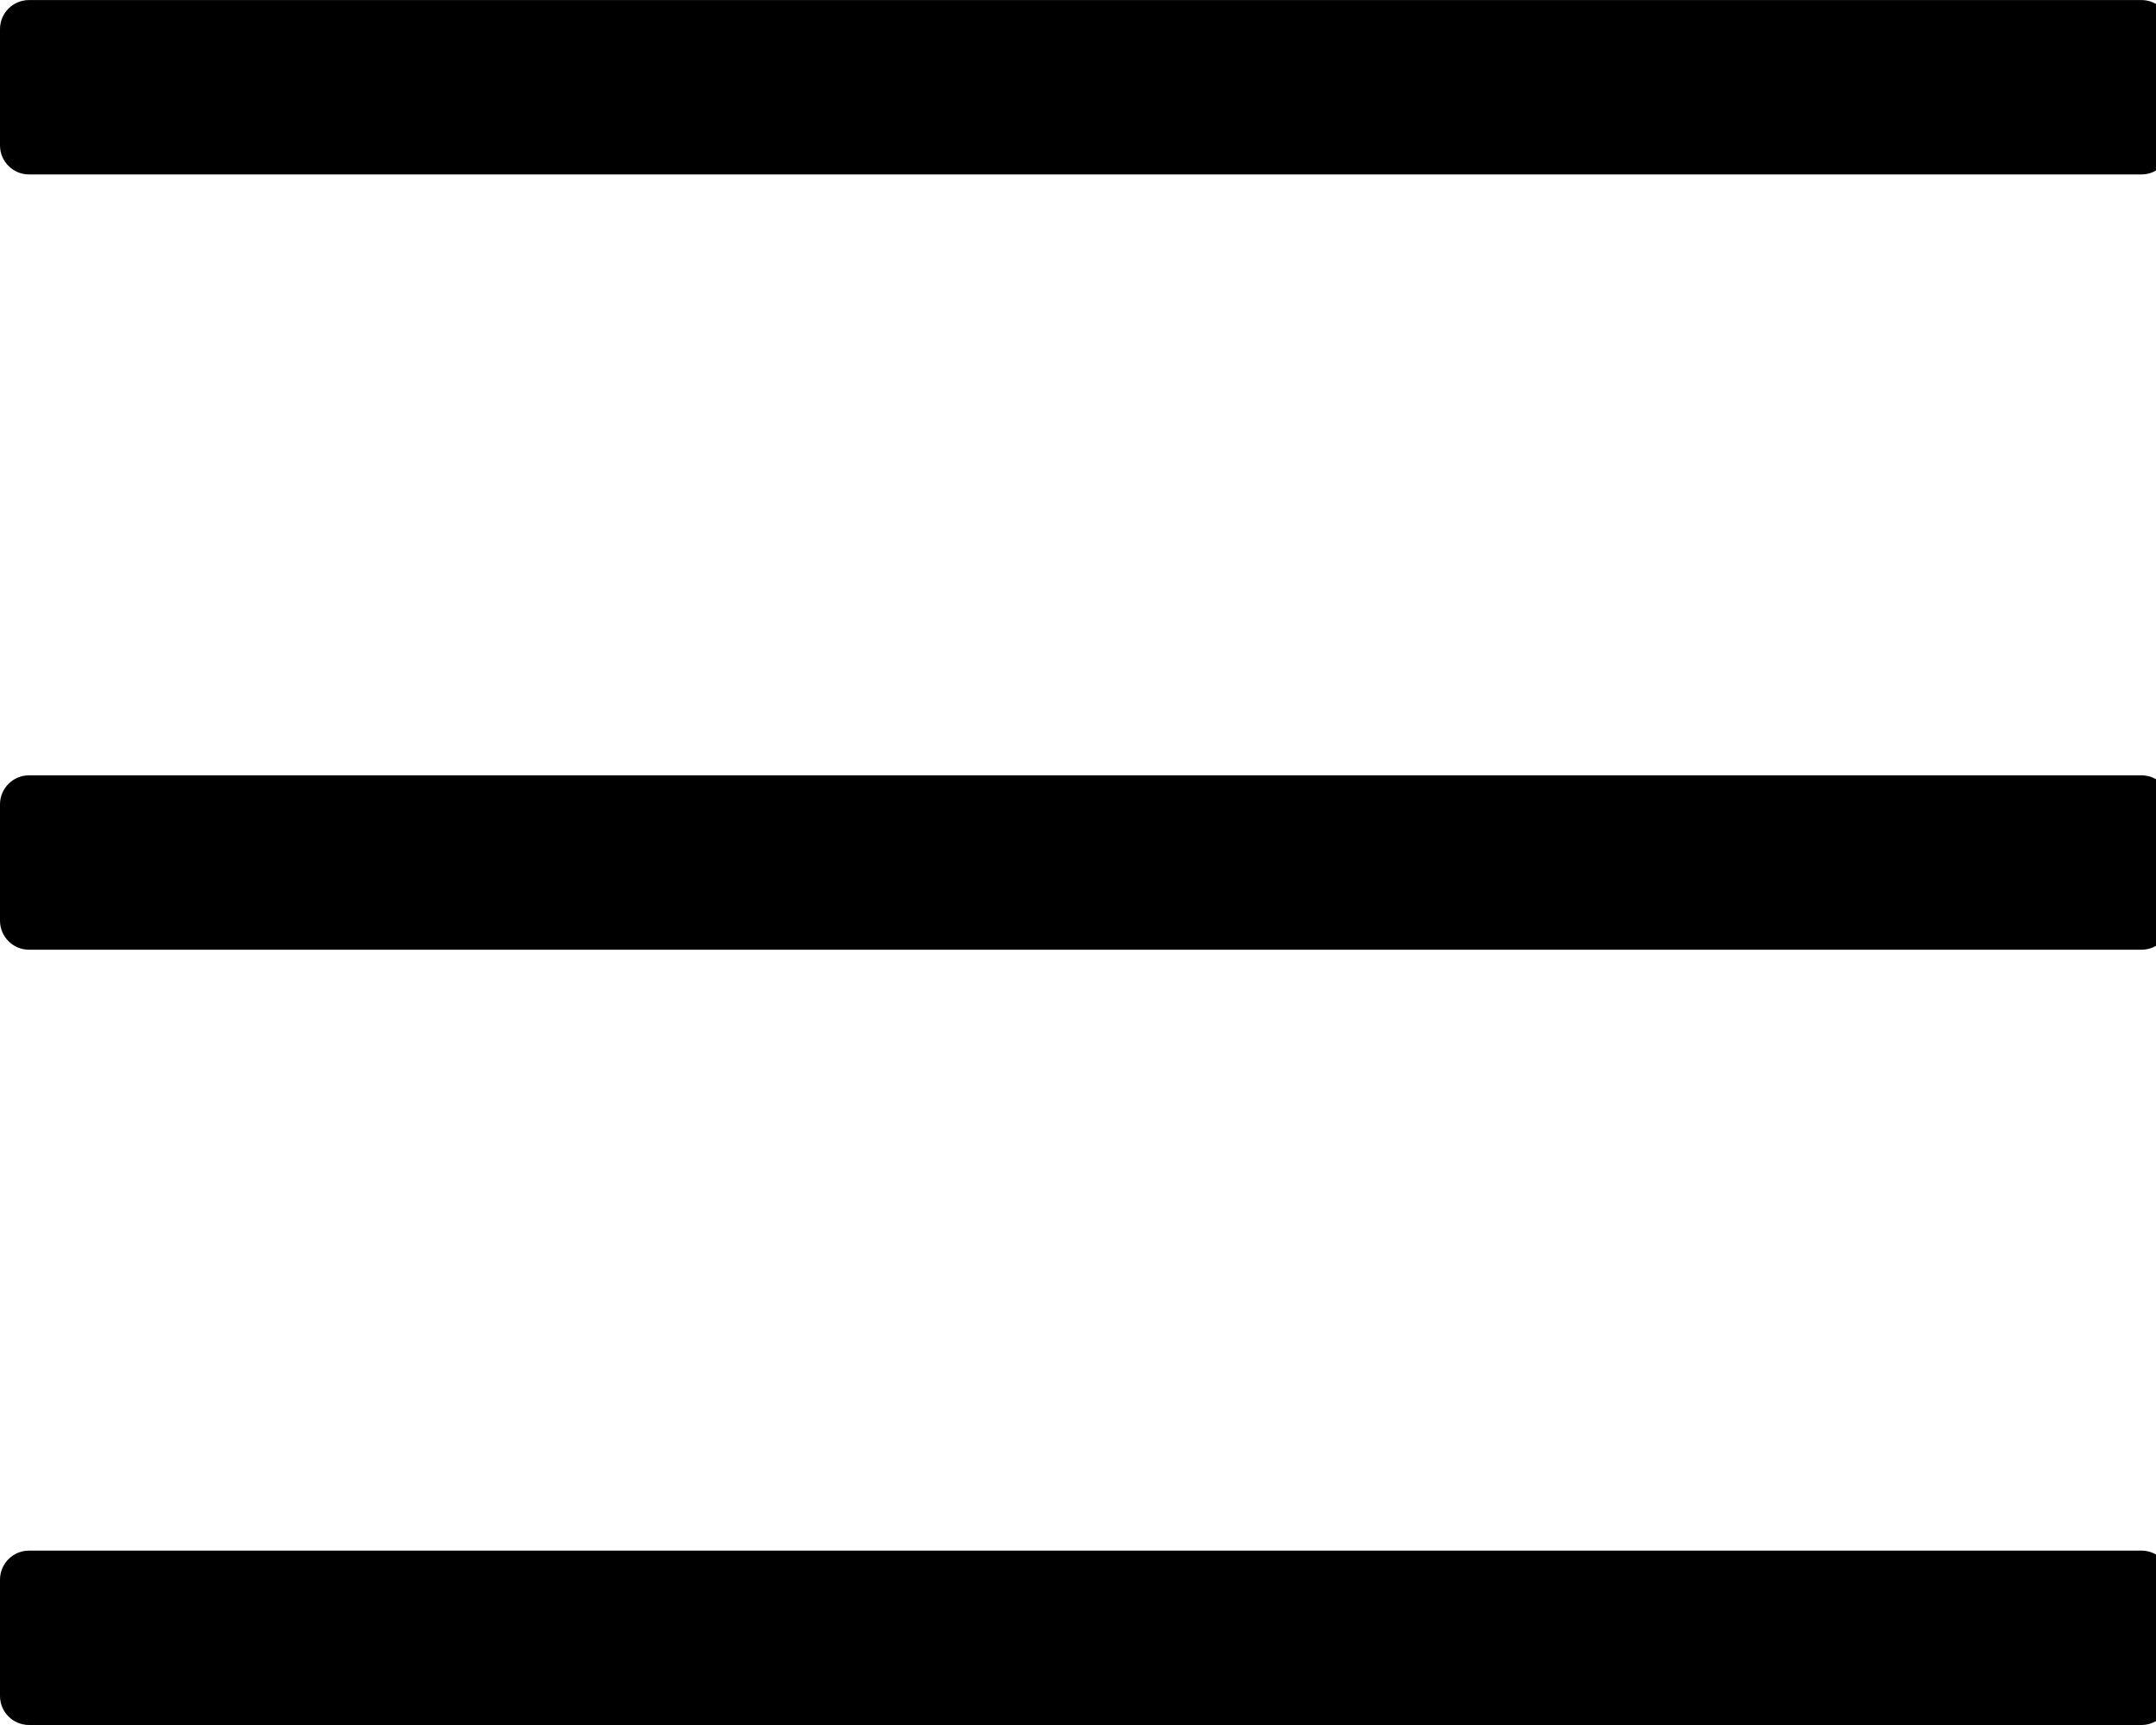
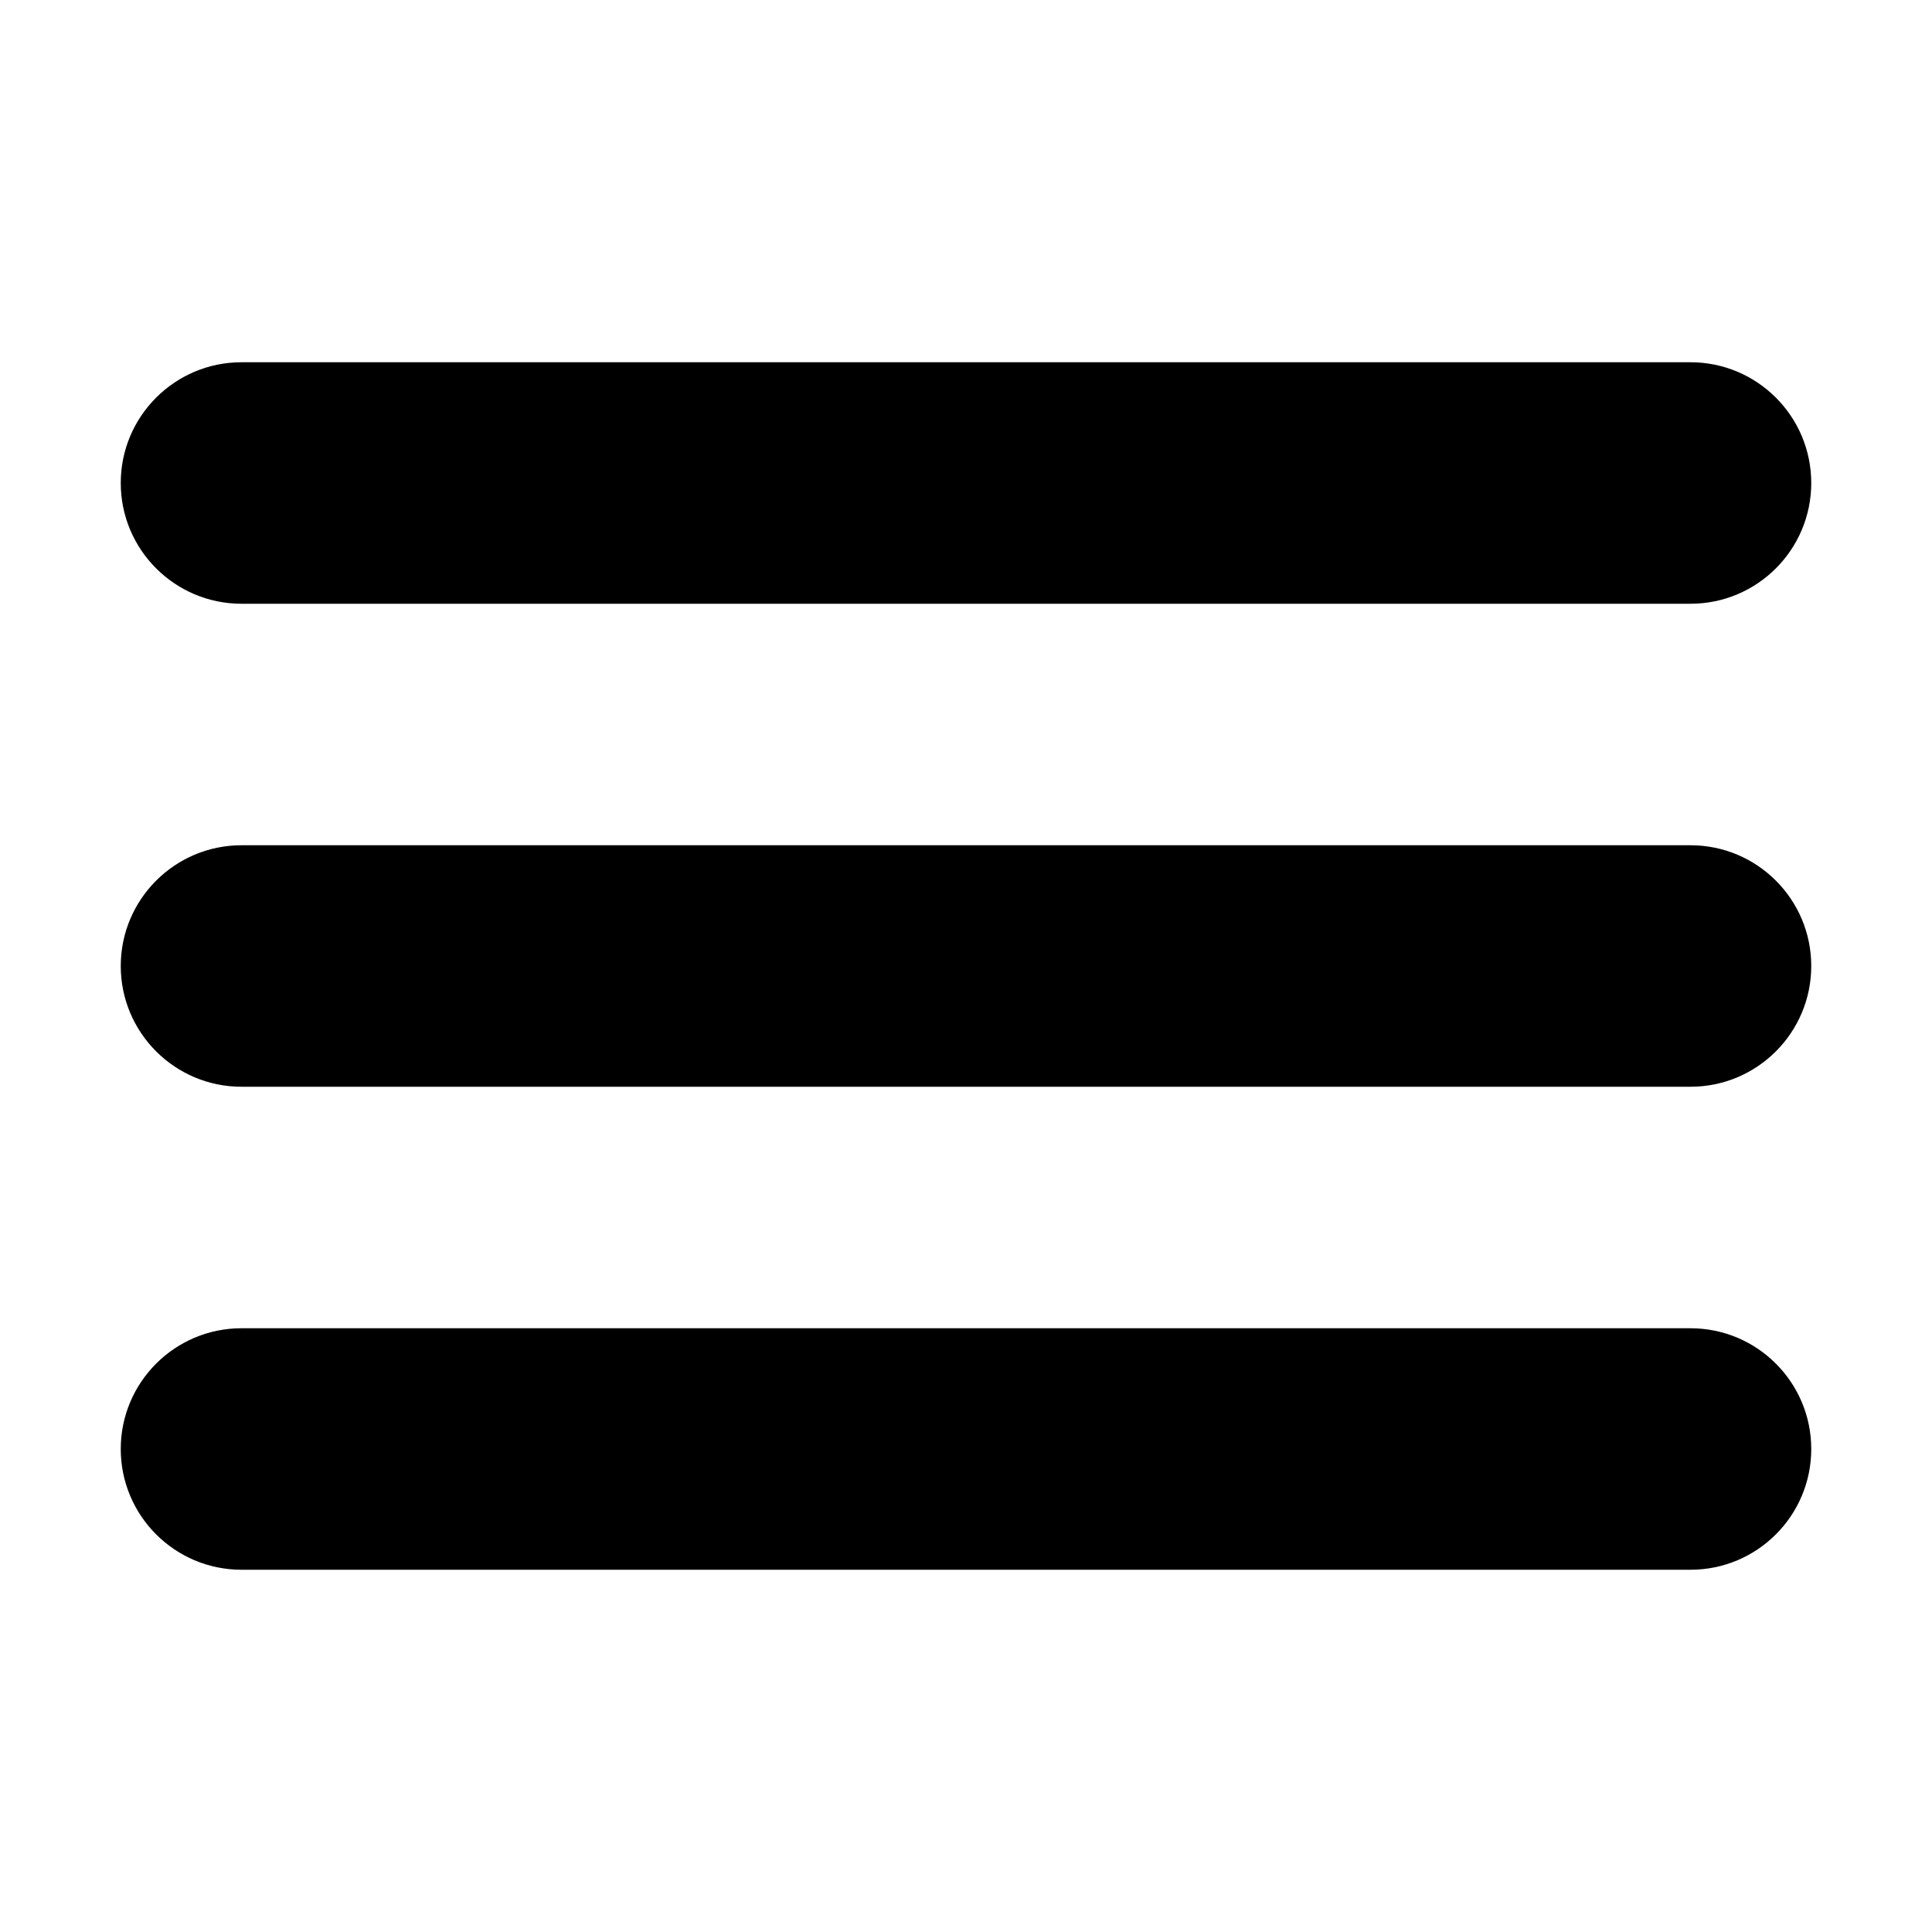
- <svg xmlns="http://www.w3.org/2000/svg" version="1.1" width="40" height="32" viewBox="0 0 40 32">
-   <path d="M39.73 3.236h-39.191c-0.298 0-0.539-0.241-0.539-0.539v-2.157c0-0.298 0.241-0.539 0.539-0.539h39.191c0.298 0 0.539 0.241 0.539 0.539v2.157c0 0.298-0.241 0.539-0.539 0.539zM39.73 17.618h-39.191c-0.298 0-0.539-0.241-0.539-0.539v-2.157c0-0.298 0.241-0.539 0.539-0.539h39.191c0.298 0 0.539 0.241 0.539 0.539v2.157c0 0.298-0.241 0.539-0.539 0.539zM39.73 32h-39.191c-0.298 0-0.539-0.241-0.539-0.539v-2.157c0-0.298 0.241-0.539 0.539-0.539h39.191c0.298 0 0.539 0.241 0.539 0.539v2.157c0 0.298-0.241 0.539-0.539 0.539z" />
+ <svg xmlns="http://www.w3.org/2000/svg" version="1.1" width="32" height="32" viewBox="0 0 32 32">
+   <path d="M4,10h24c1.104,0,2-0.896,2-2s-0.896-2-2-2H4C2.896,6,2,6.896,2,8S2.896,10,4,10z M28,14H4c-1.104,0-2,0.896-2,2  s0.896,2,2,2h24c1.104,0,2-0.896,2-2S29.104,14,28,14z M28,22H4c-1.104,0-2,0.896-2,2s0.896,2,2,2h24c1.104,0,2-0.896,2-2  S29.104,22,28,22z" />
</svg>
